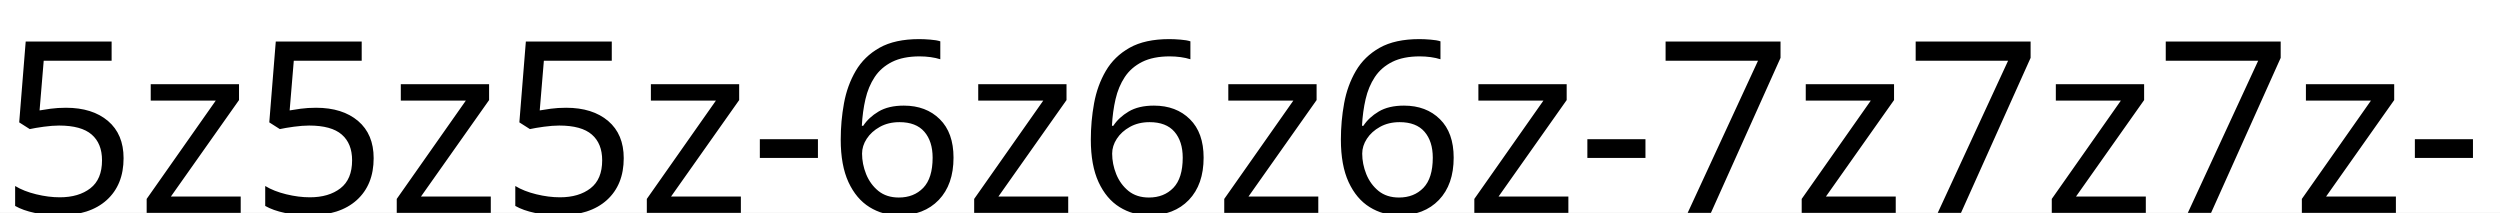
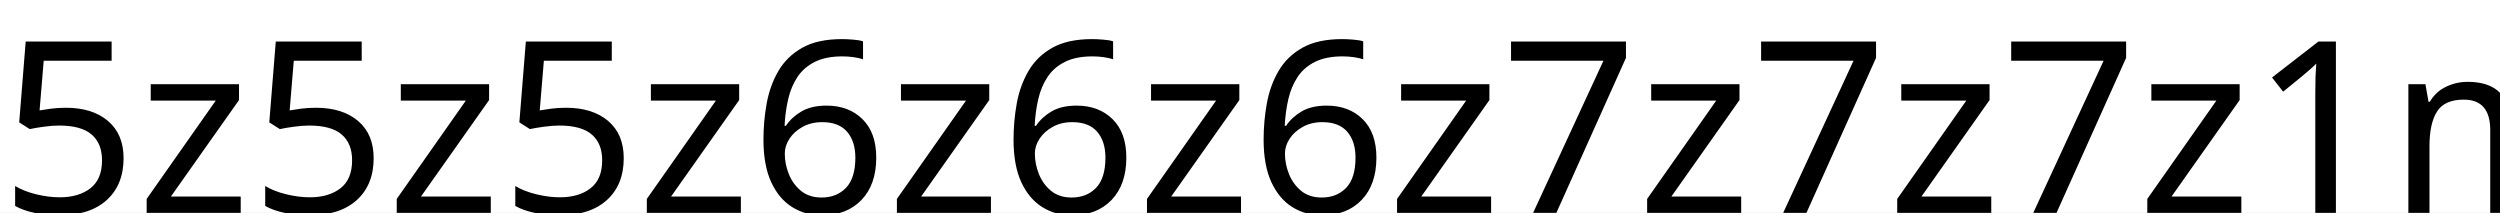
<svg xmlns="http://www.w3.org/2000/svg" width="2000" height="170.112" viewBox="0 0 529.167 45.009" version="1.1" id="svg1">
  <defs id="defs1" />
  <g id="layer1">
    <rect style="fill:#ffffff;stroke:#000000;stroke-width:0;paint-order:markers stroke fill;fill-opacity:1" id="rect1" width="529.167" height="44.979" x="0" y="-1.5068053e-06" />
    <text xml:space="preserve" style="font-style:normal;font-variant:normal;font-weight:normal;font-stretch:normal;font-size:50.8px;font-family:Riichi-Mahjong;-inkscape-font-specification:'Riichi-Mahjong, Normal';font-variant-ligatures:normal;font-variant-caps:normal;font-variant-numeric:normal;font-variant-east-asian:normal;text-align:start;writing-mode:lr-tb;direction:ltr;text-anchor:start;fill:#000000;stroke:#000000;stroke-width:0;paint-order:markers stroke fill" x="0" y="45.06" id="text1">
-       <tspan id="tspan1" style="font-style:normal;font-variant:normal;font-weight:normal;font-stretch:normal;font-size:50.8px;font-family:Riichi-Mahjong;-inkscape-font-specification:'Riichi-Mahjong, Normal';font-variant-ligatures:normal;font-variant-caps:normal;font-variant-numeric:normal;font-variant-east-asian:normal;stroke-width:0" x="0" y="45.06">5z5z5z-6z6z6z-7z7z7z-1m2m3m4p4p</tspan>
+       <tspan id="tspan1" style="font-style:normal;font-variant:normal;font-weight:normal;font-stretch:normal;font-size:50.8px;font-family:Riichi-Mahjong;-inkscape-font-specification:'Riichi-Mahjong, Normal';font-variant-ligatures:normal;font-variant-caps:normal;font-variant-numeric:normal;font-variant-east-asian:normal;stroke-width:0" x="0" y="45.06">5z5z5z6z6z6z7z7z7z1m2m3m4p_4p</tspan>
    </text>
  </g>
</svg>
